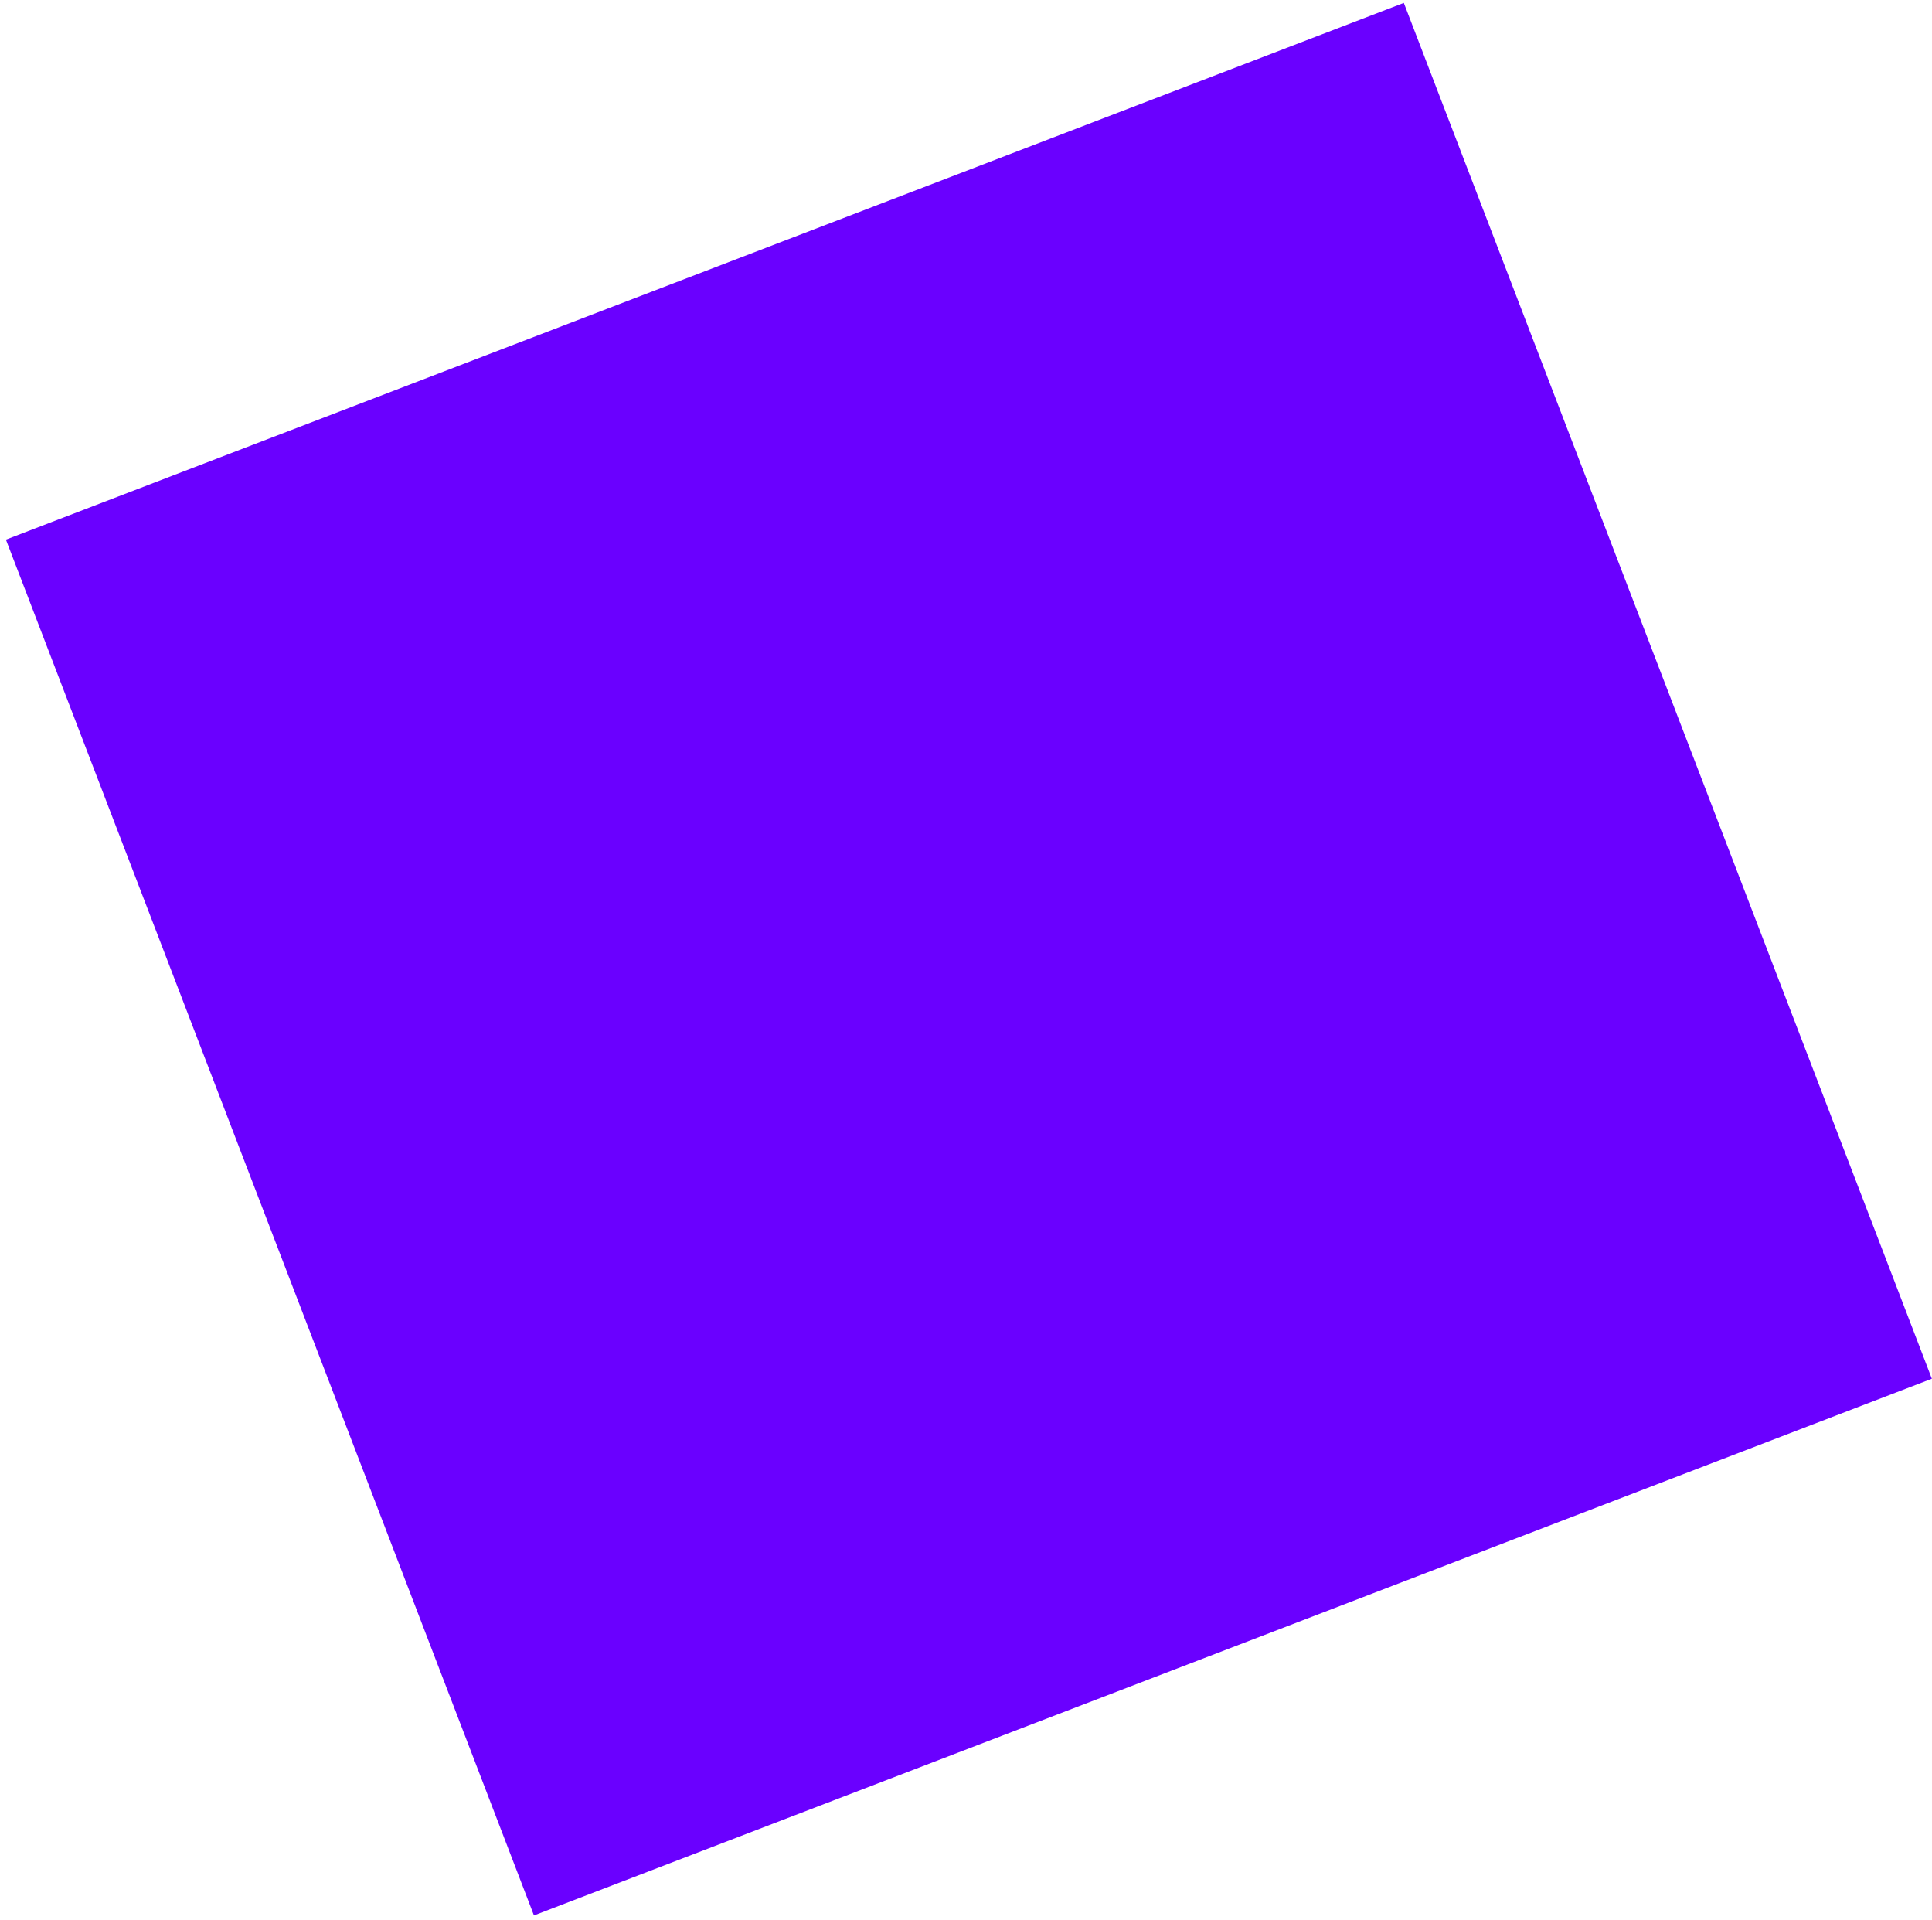
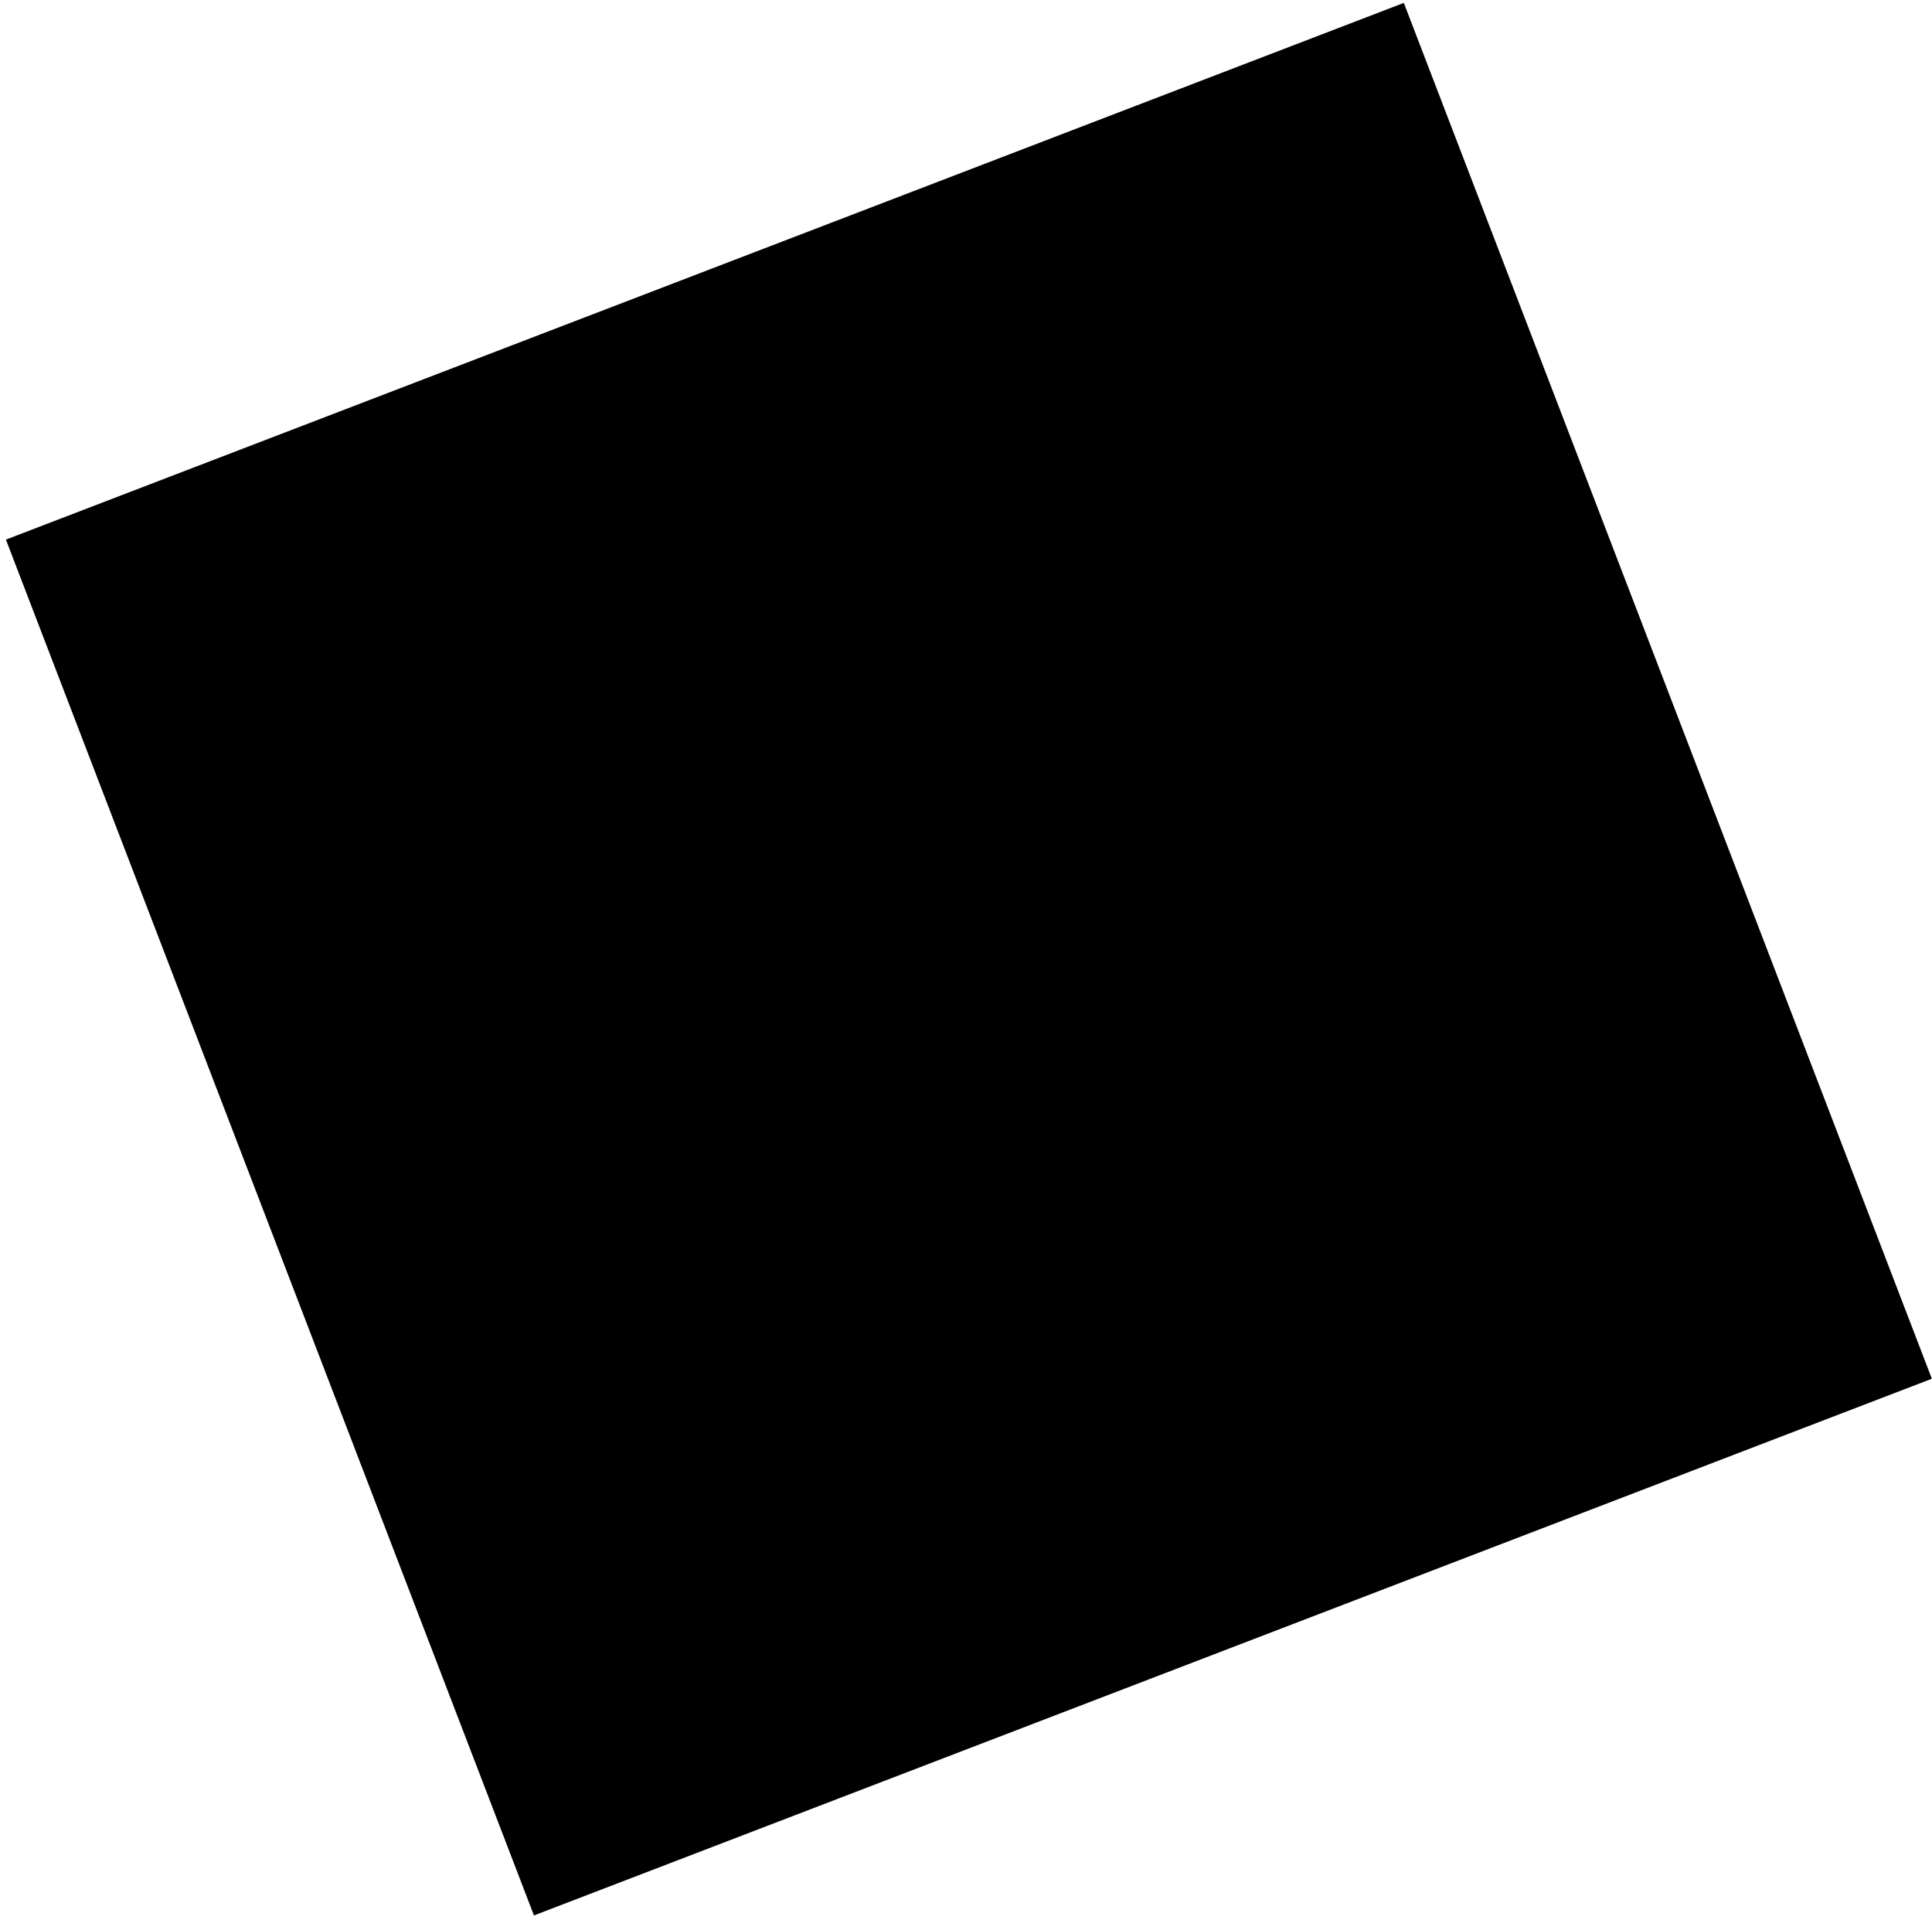
<svg xmlns="http://www.w3.org/2000/svg" version="1.1" width="151px" height="150px" viewBox="-0.5 -0.5 151 150">
-   <g>
-     <rect x="16.71" y="16.87" width="117.03" height="115.16" fill="#6a00ff" stroke="none" transform="rotate(-21,75.23,74.45)" pointer-events="all" />
+   <g id="B-15-Krikkit">
+     <rect x="16.71" y="16.87" width="117.03" height="115.16" stroke="none" transform="rotate(-21,75.23,74.45)" pointer-events="all" />
  </g>
</svg>
